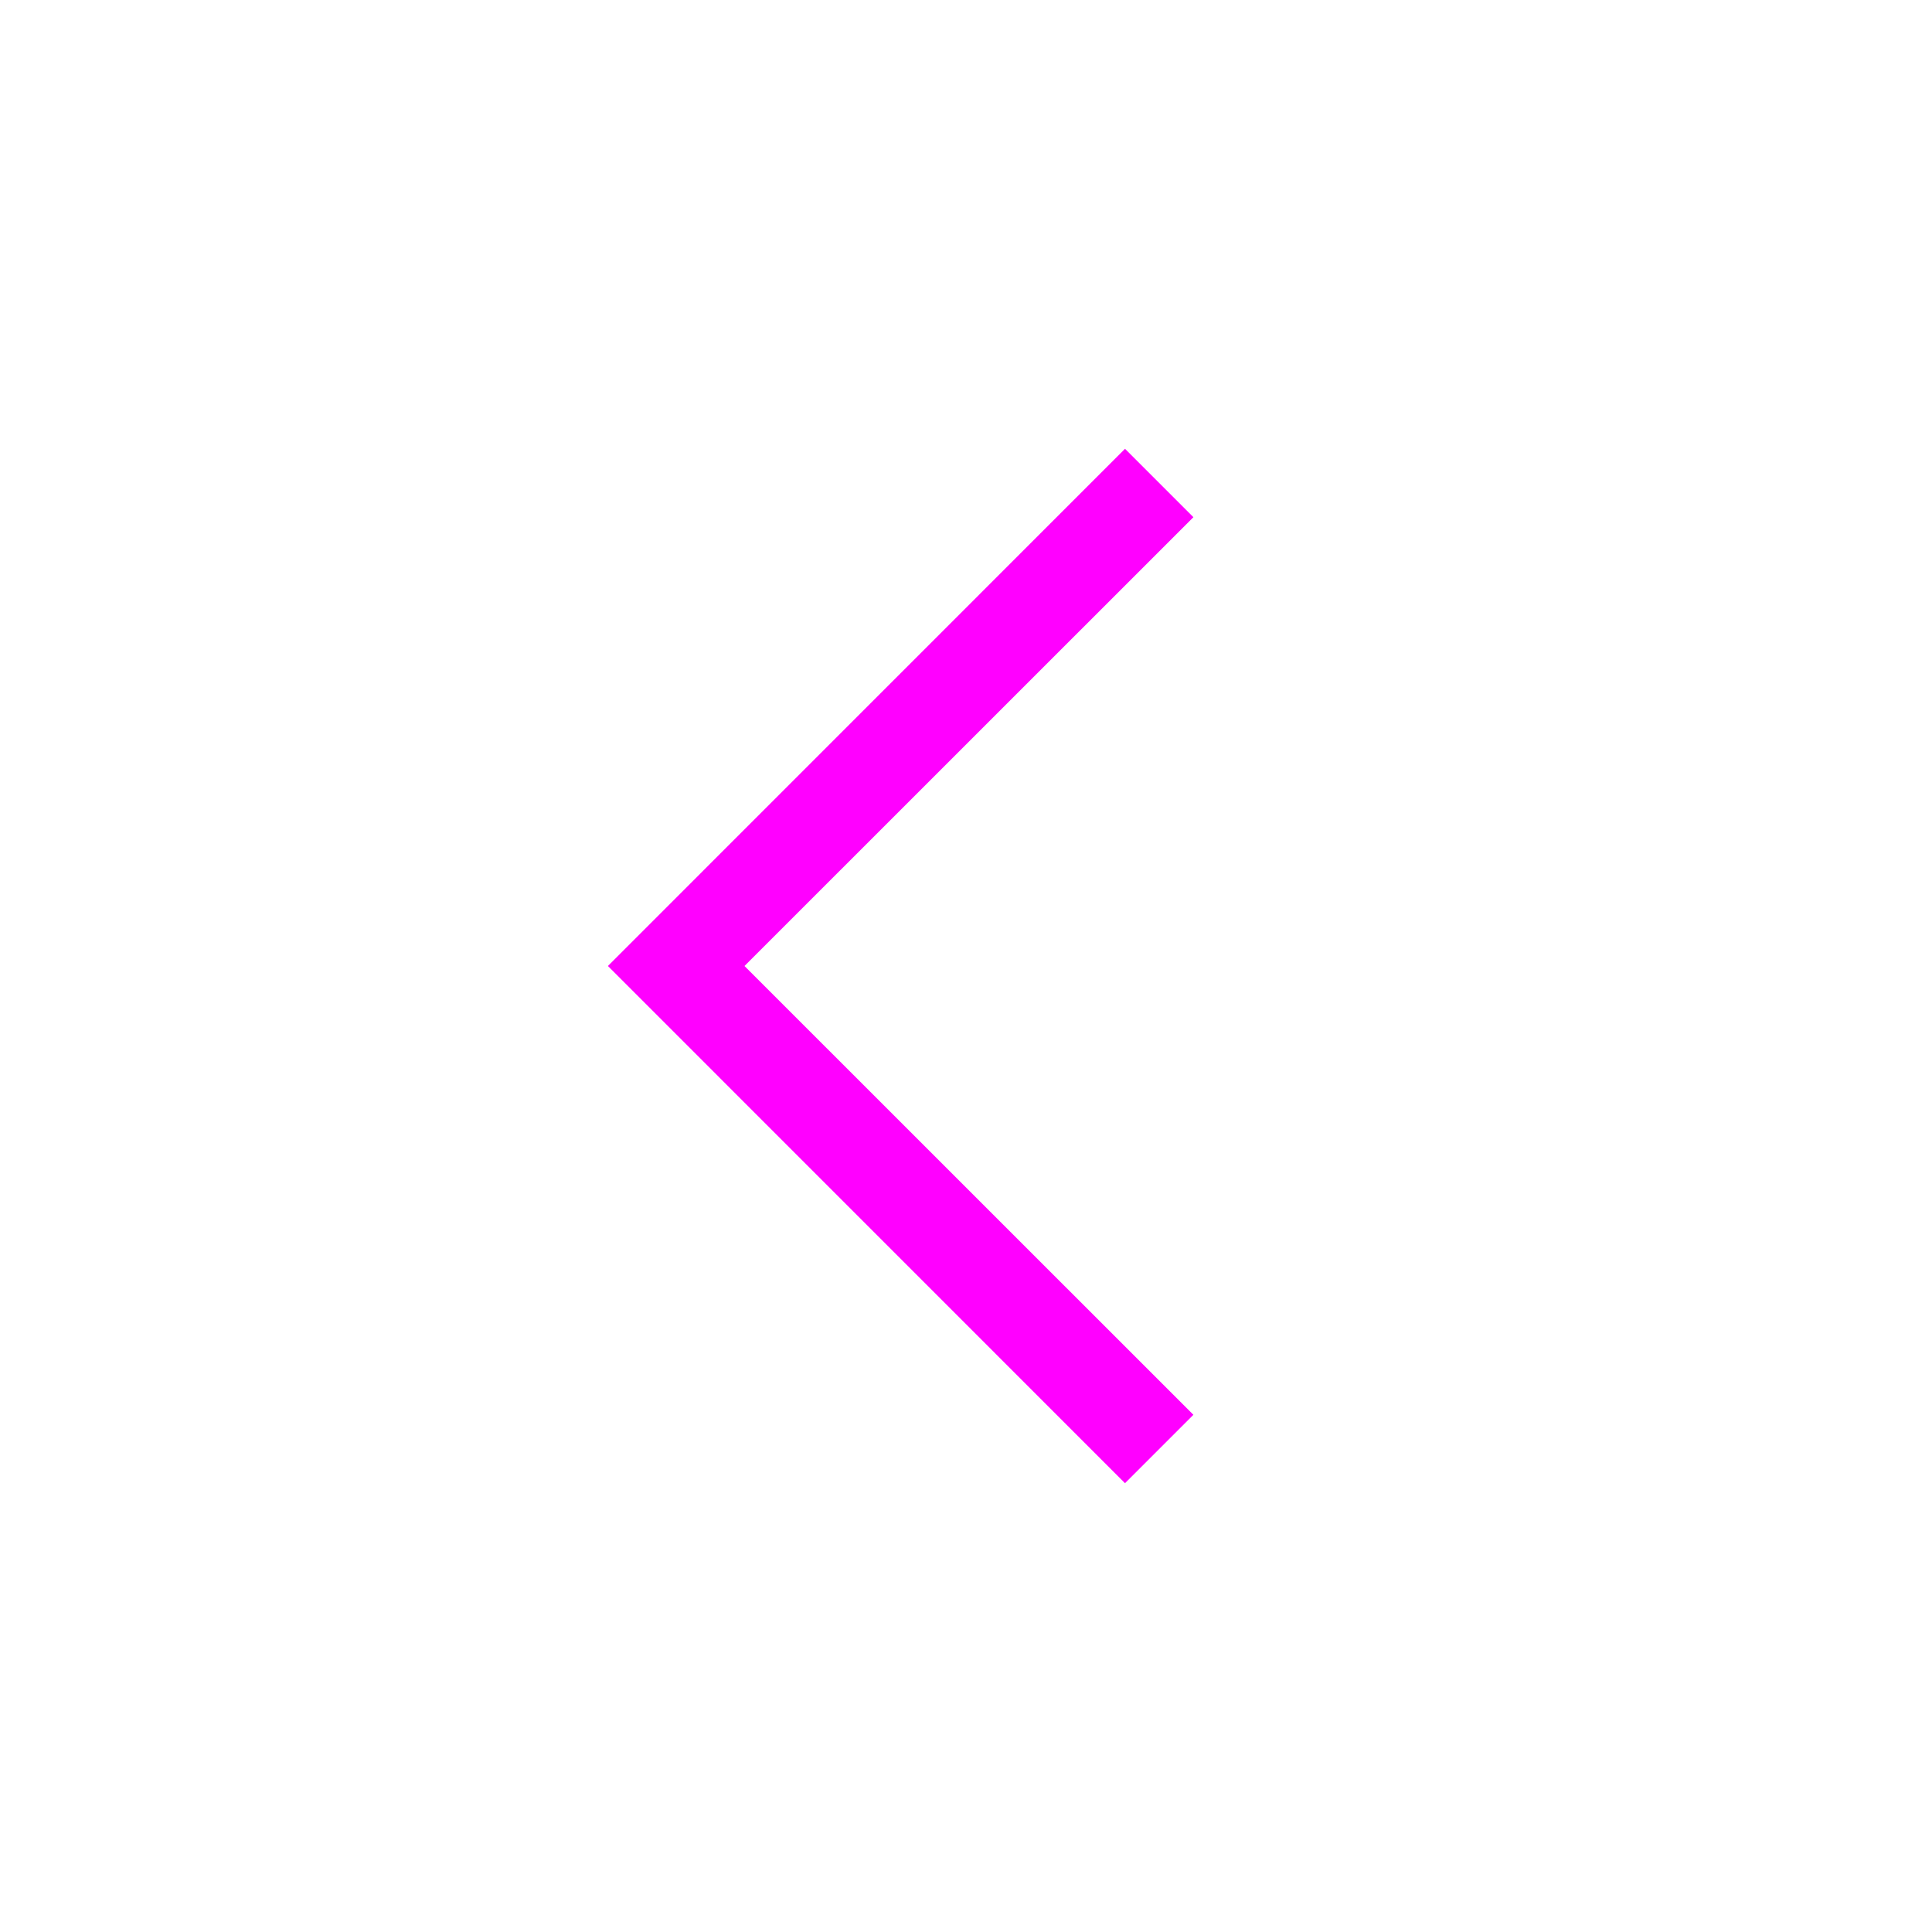
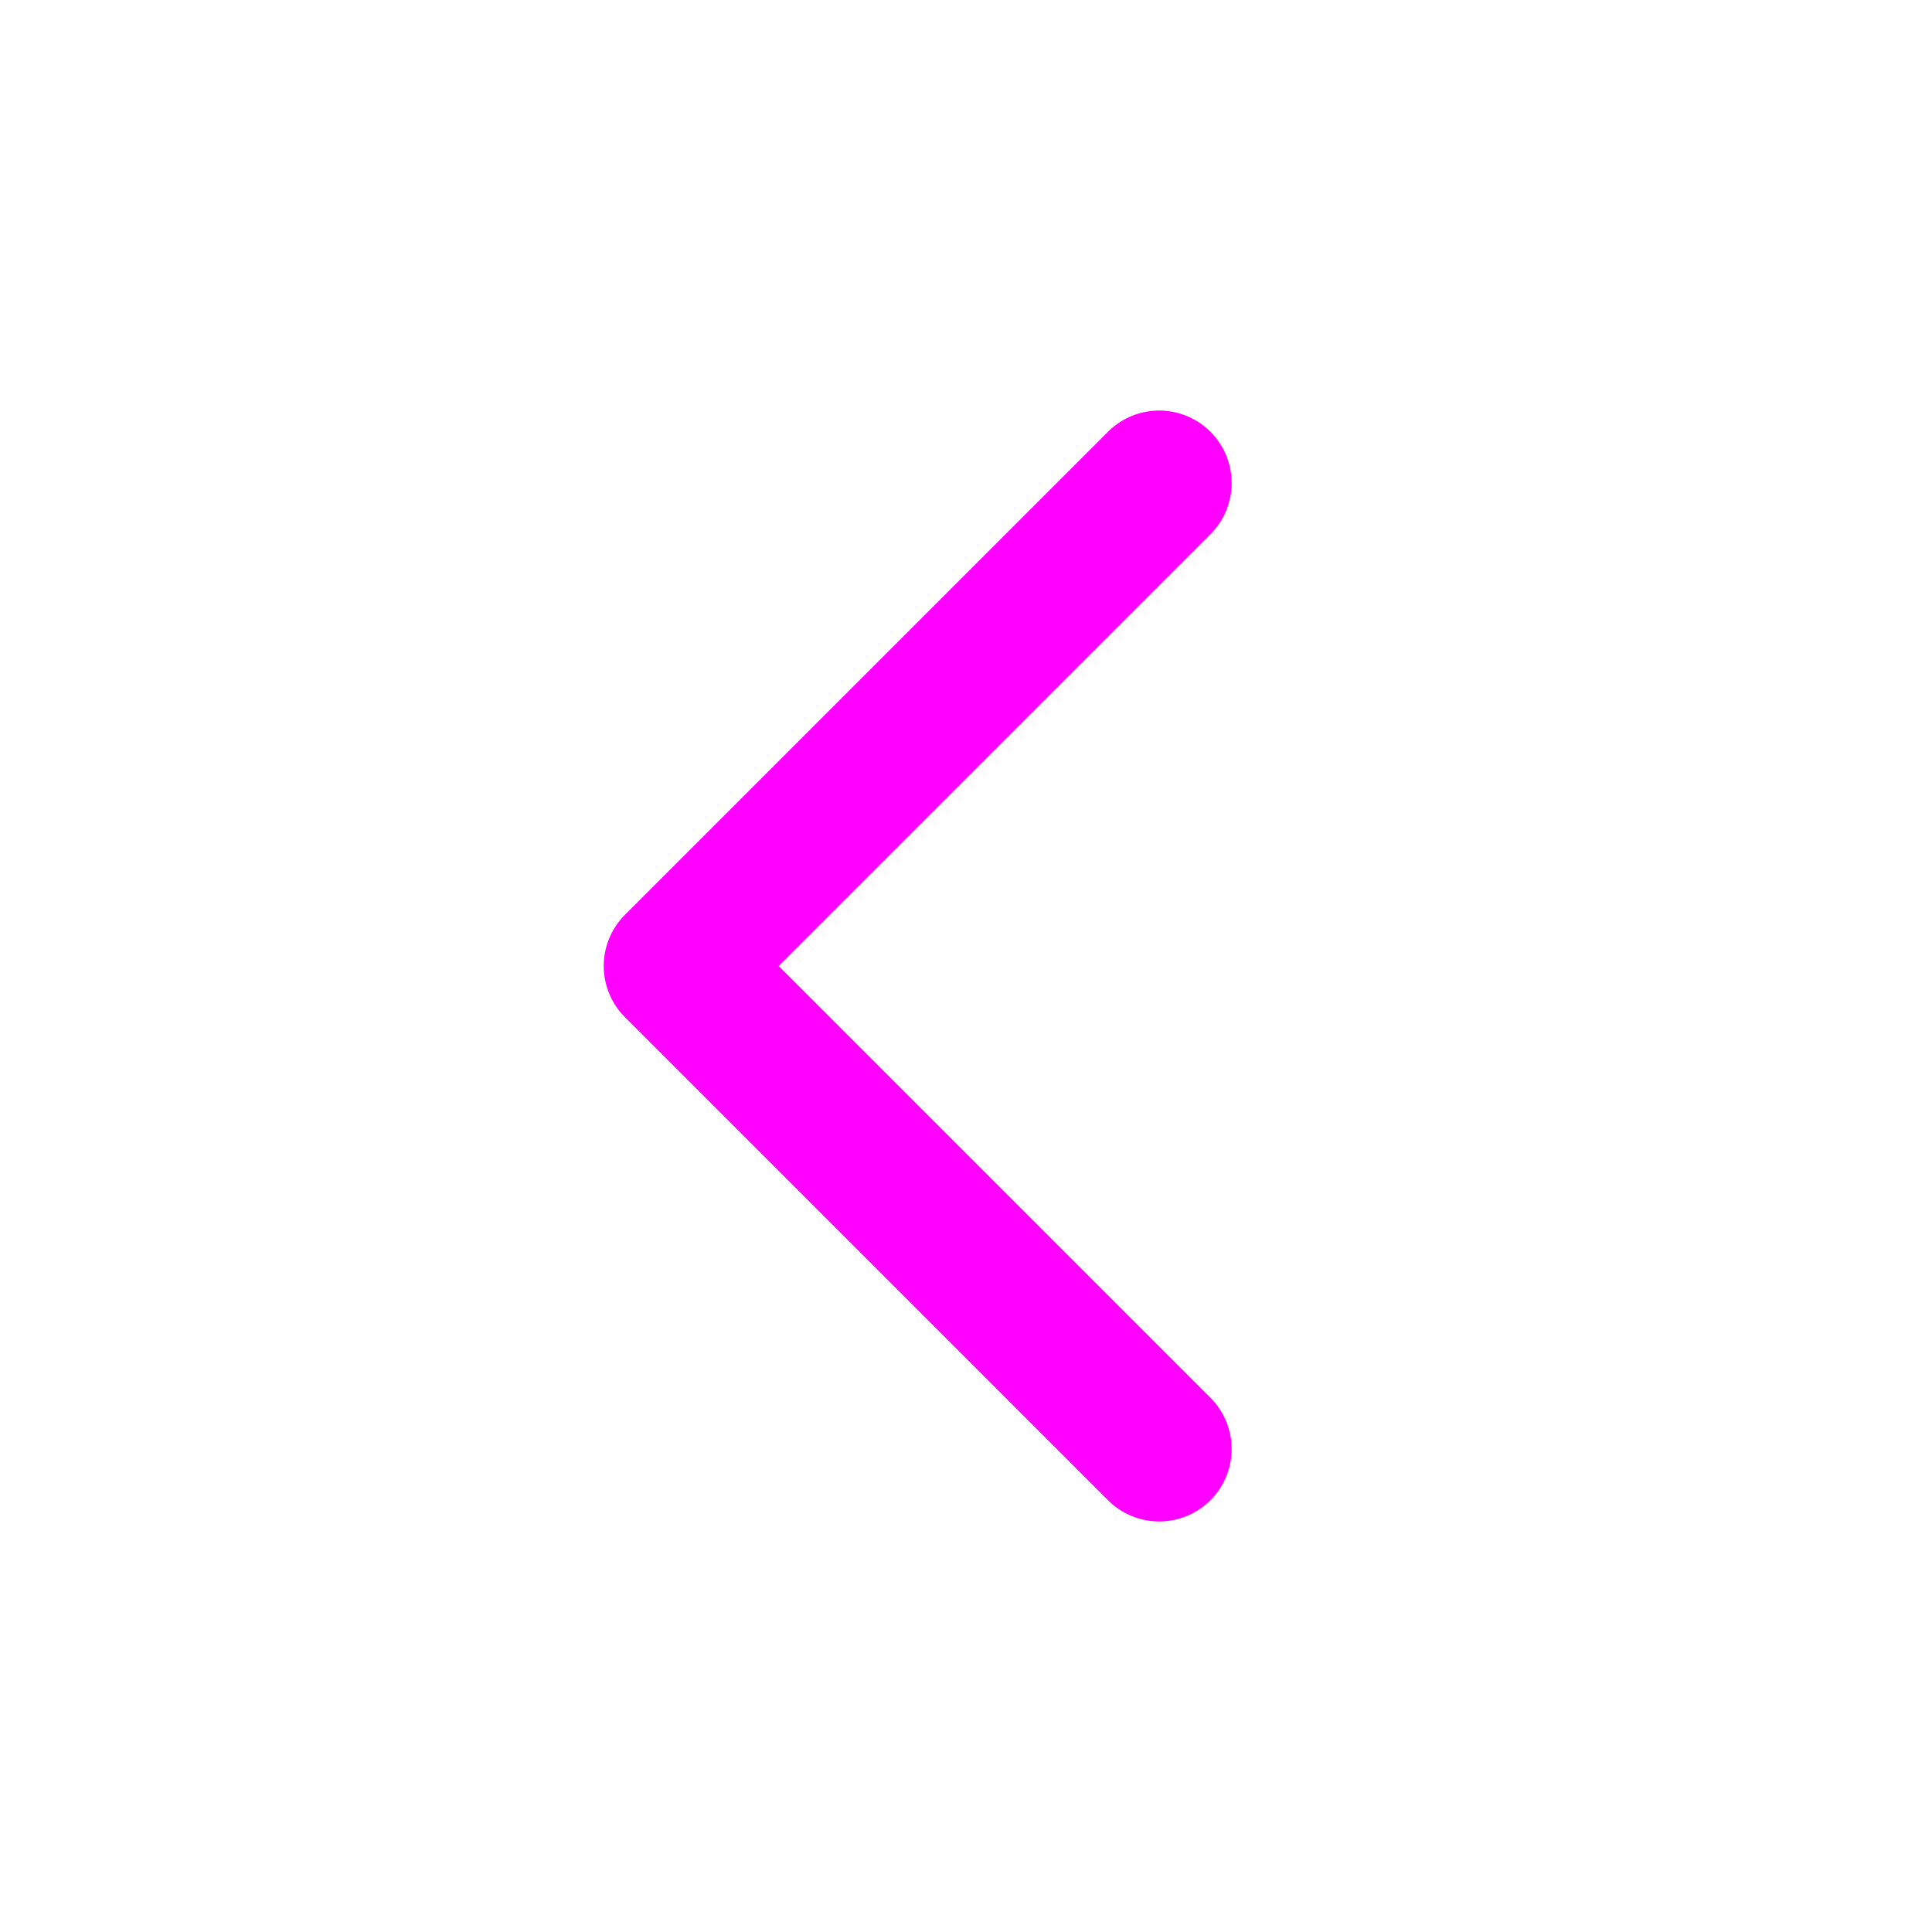
<svg xmlns="http://www.w3.org/2000/svg" width="20" height="20" viewBox="0 0 20 20" fill="none">
-   <path fill-rule="evenodd" clip-rule="evenodd" d="M11.646 4.646L12.354 5.354L7.707 10L12.354 14.646L11.646 15.354L6.293 10L11.646 4.646Z" fill="#FF00FF" />
+   <path d="M12 15L7 10L12 5" stroke="#FF00FF" stroke-width="1.5" stroke-linecap="round" stroke-linejoin="round" />
</svg>
